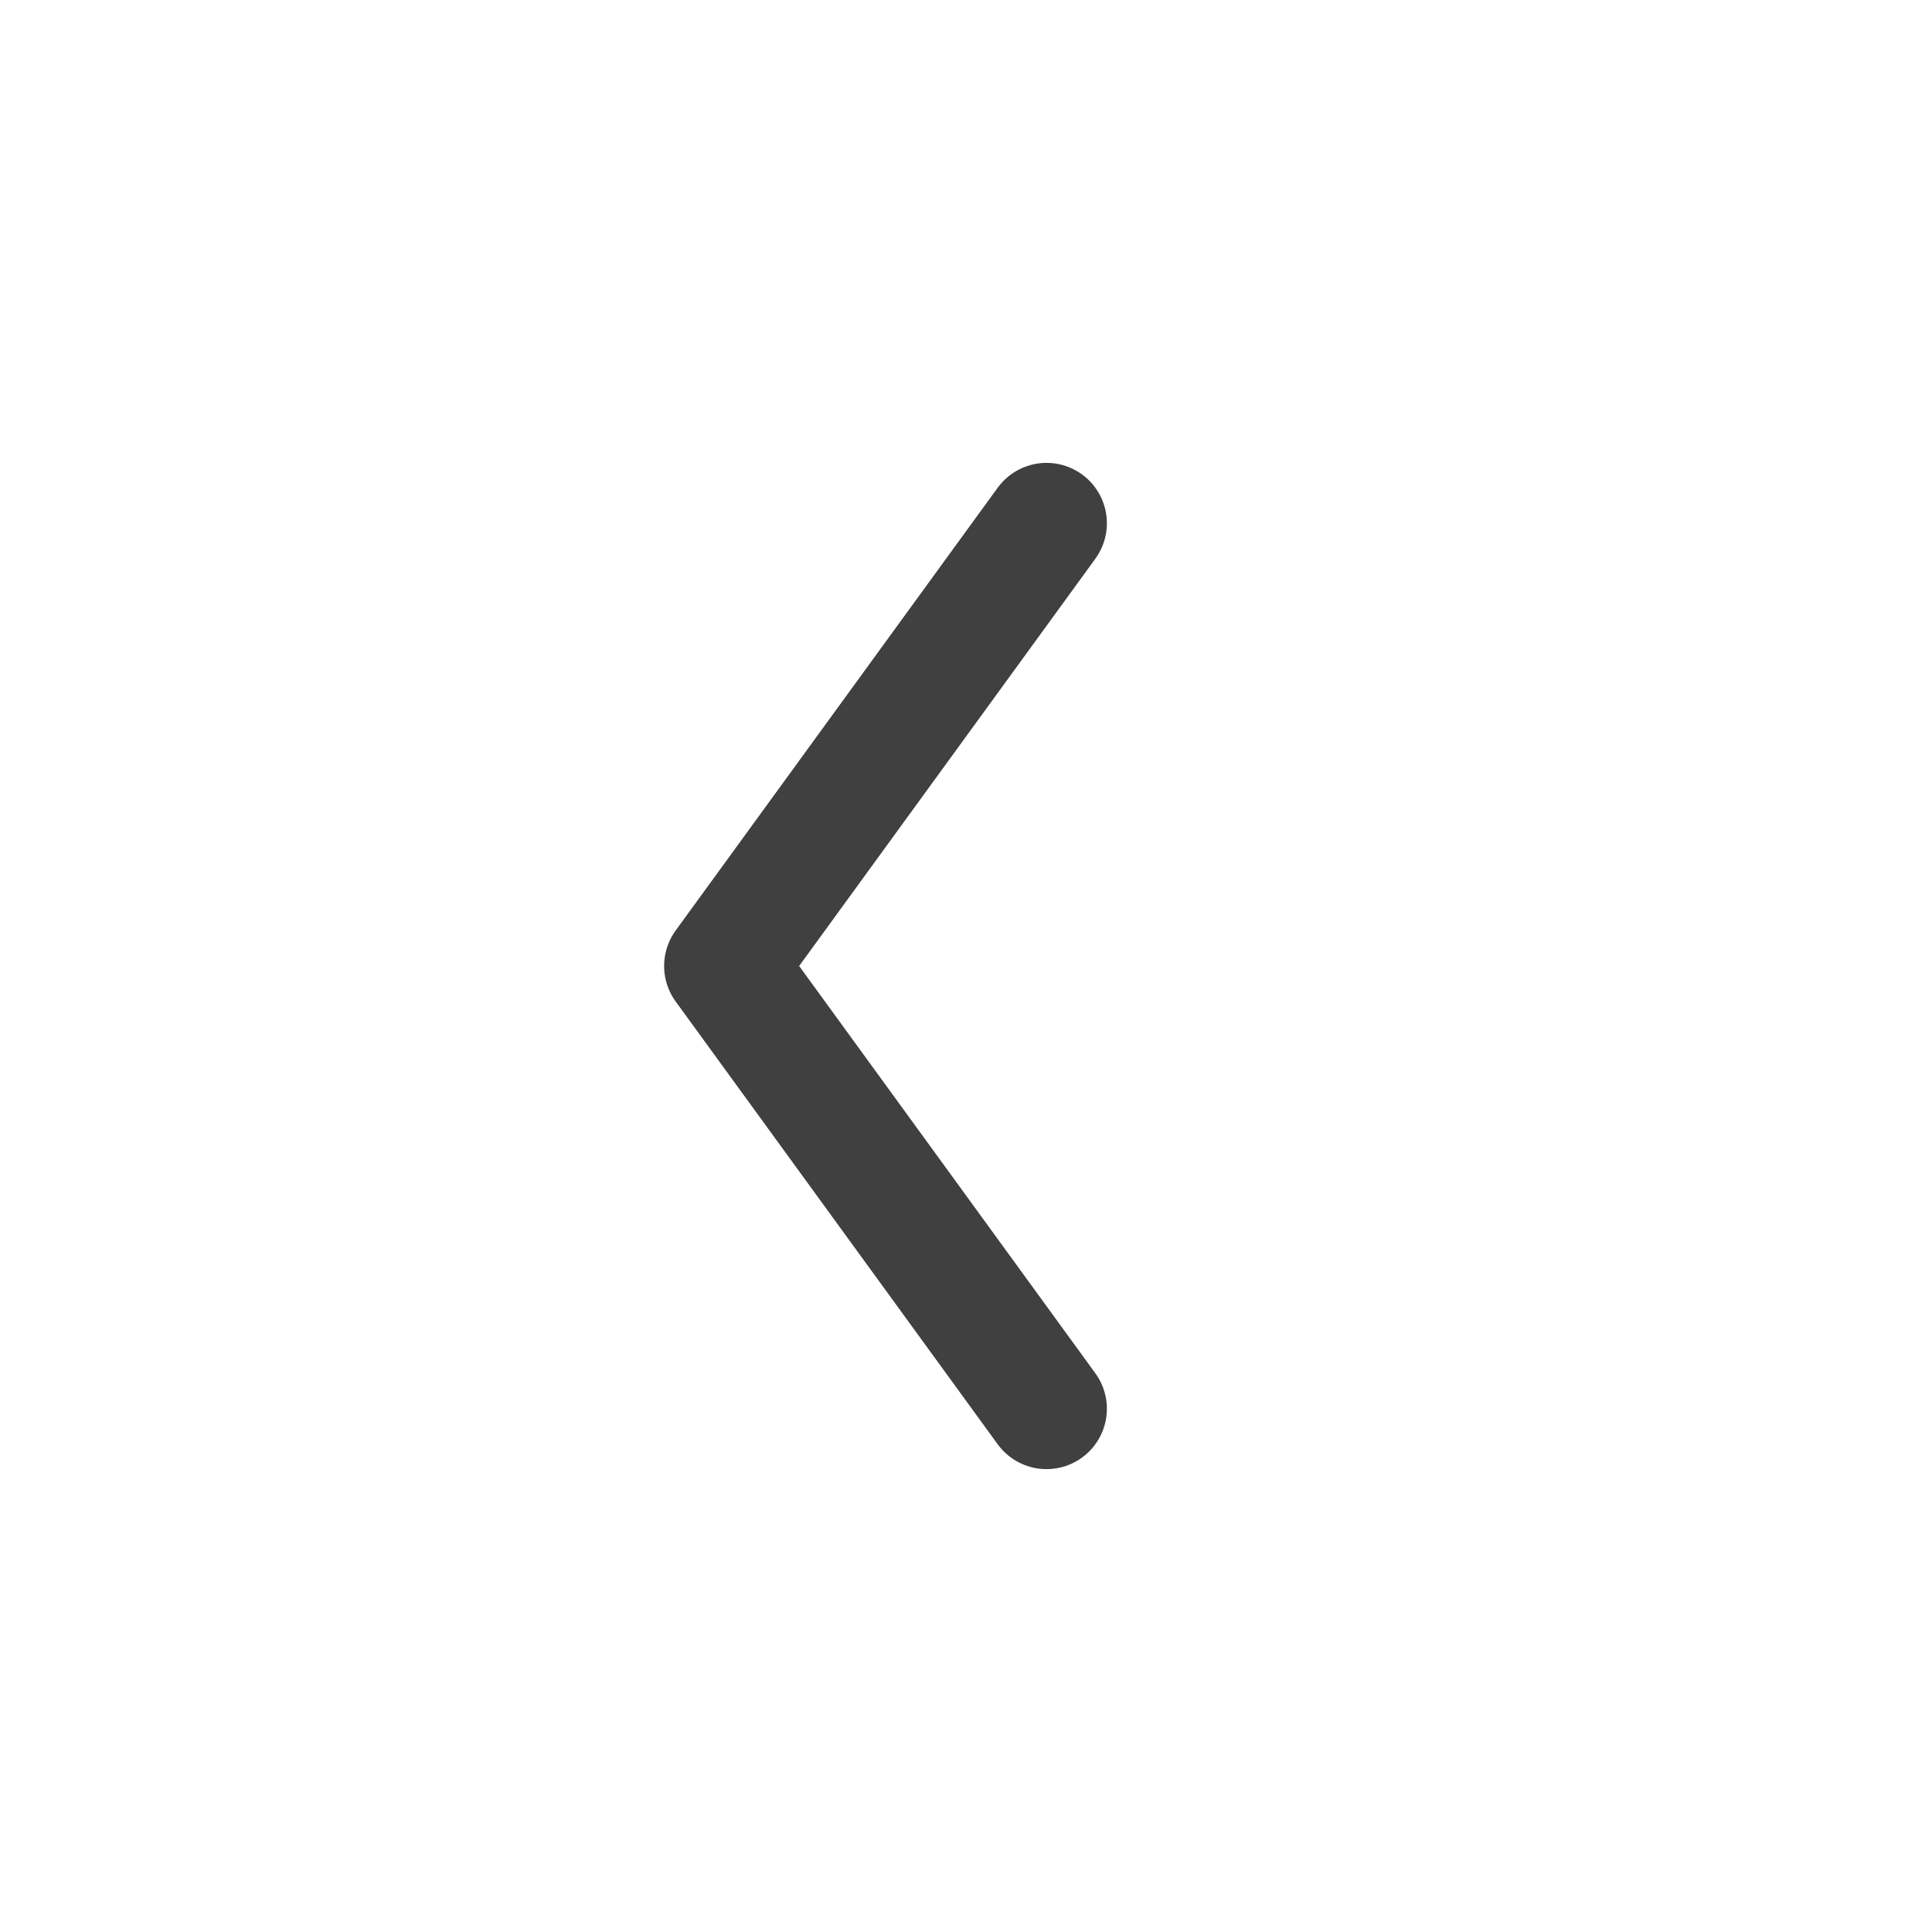
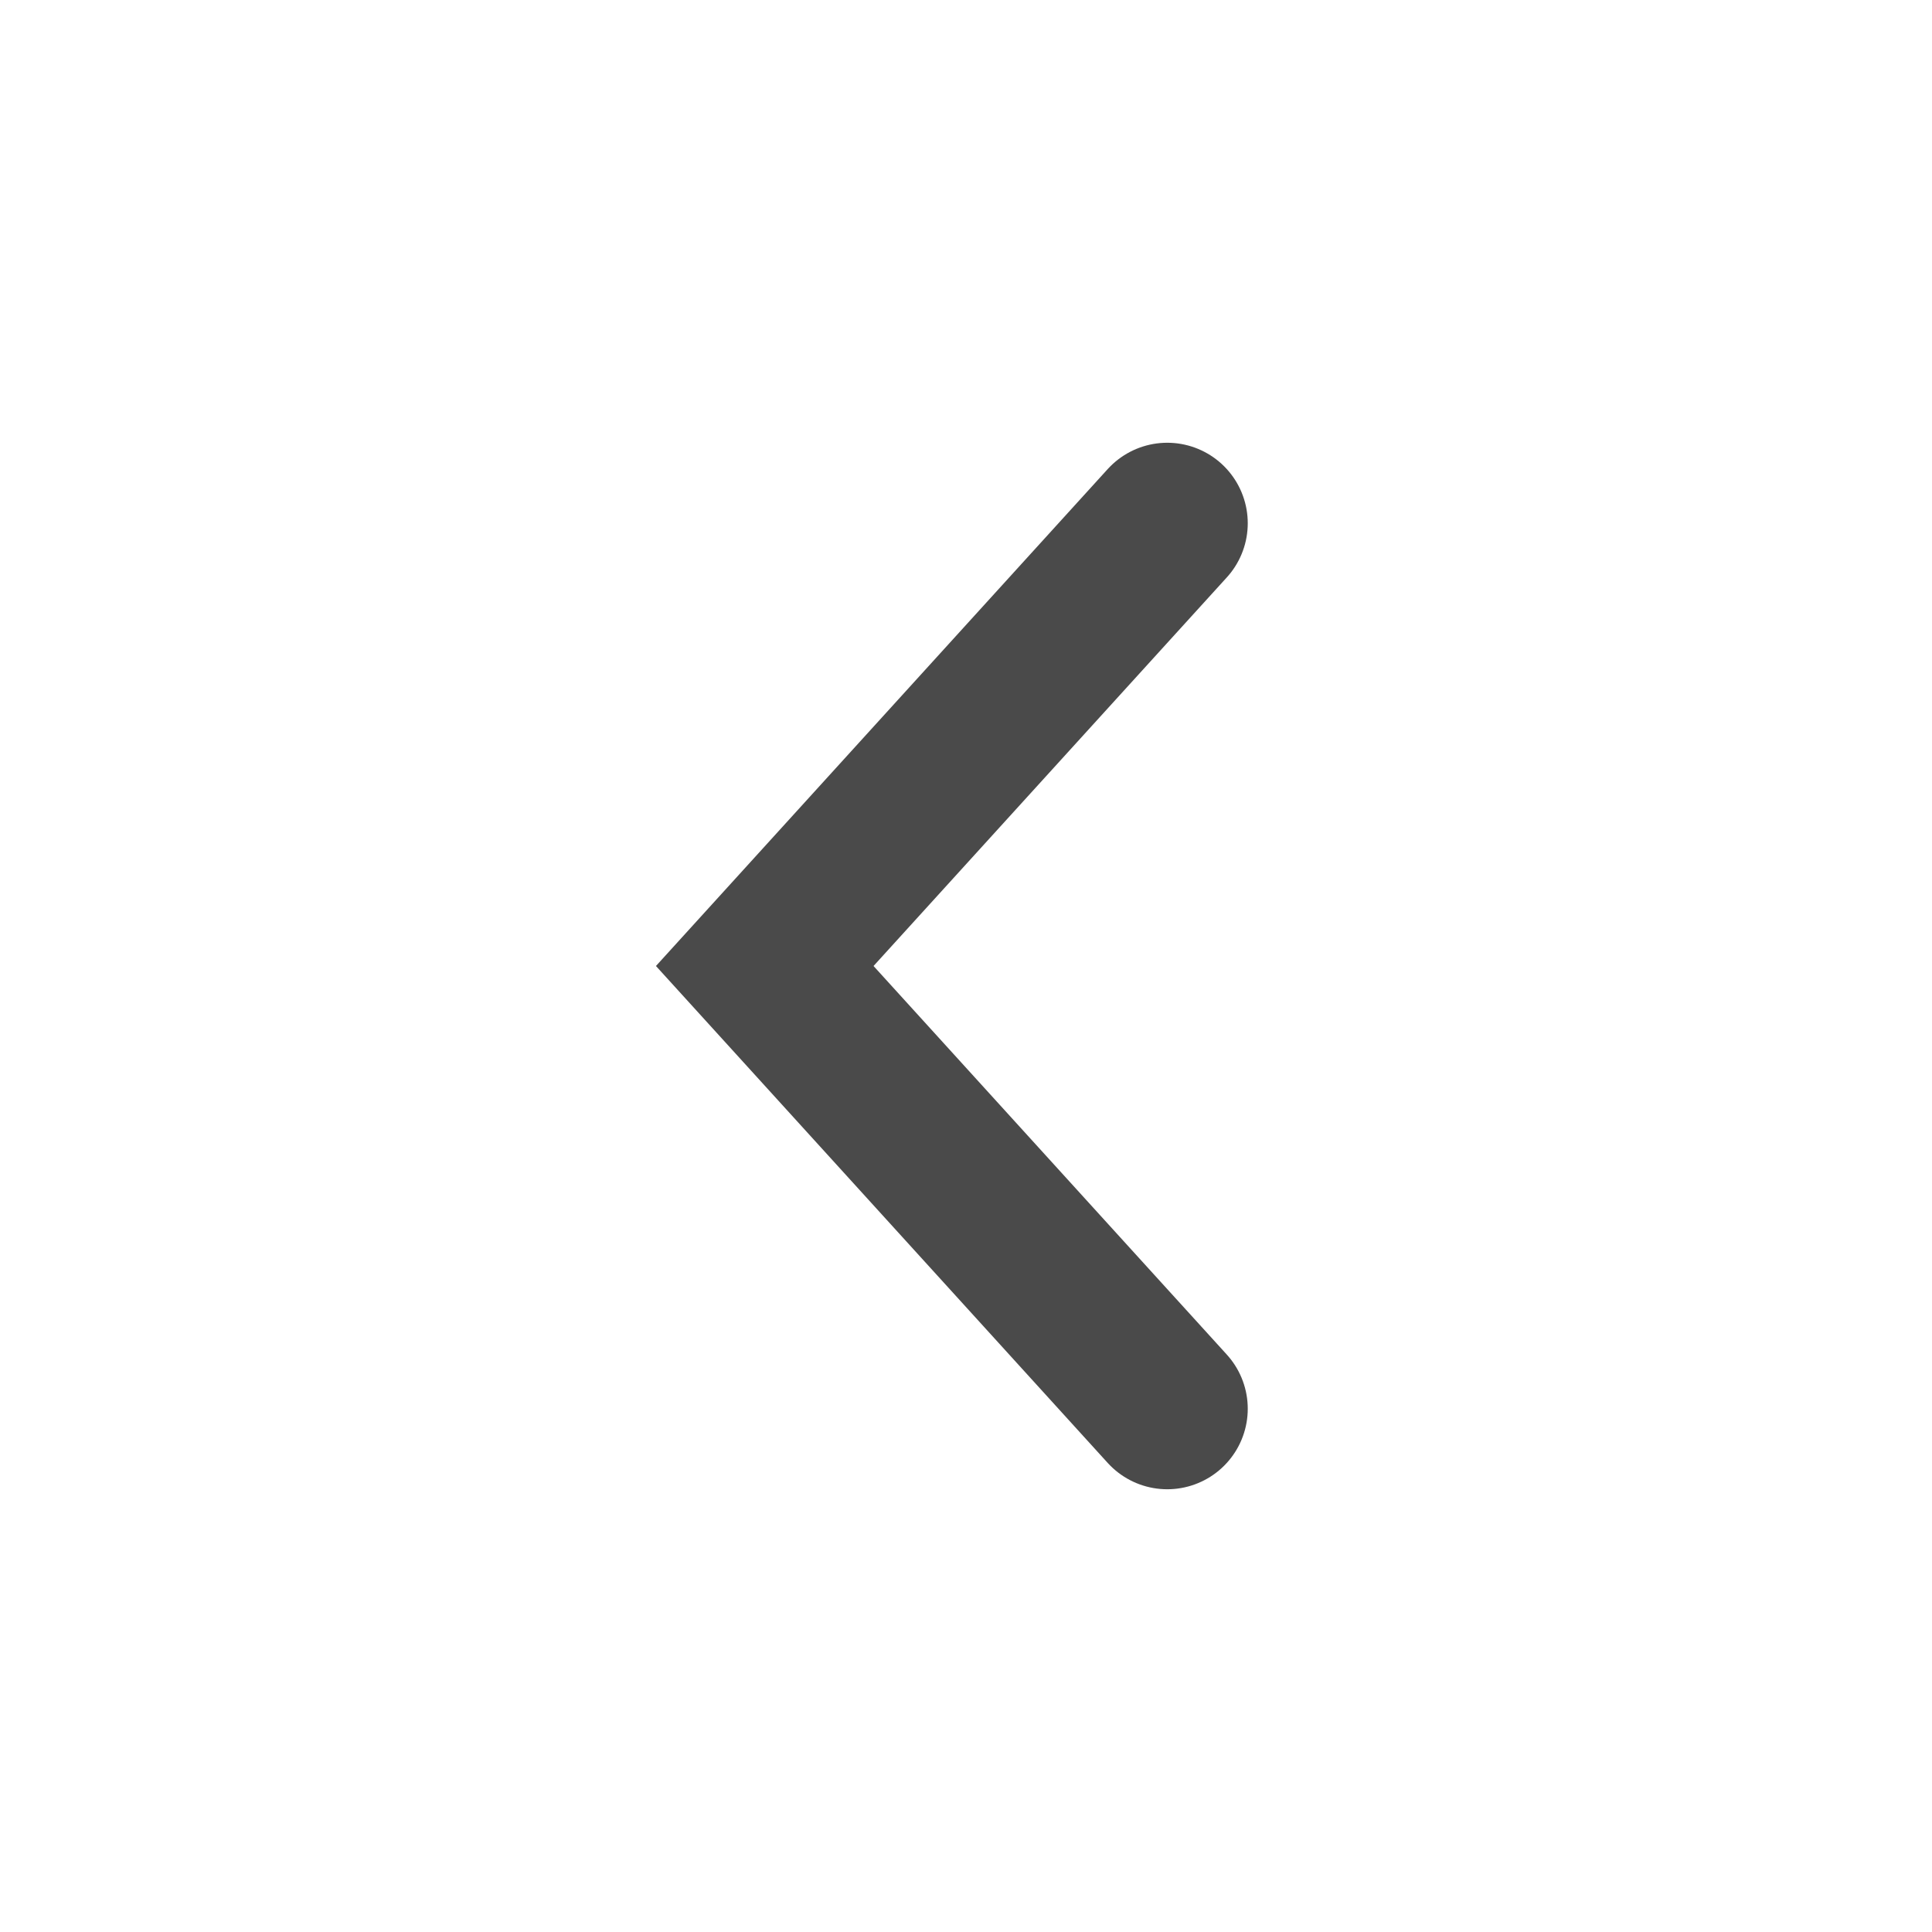
<svg xmlns="http://www.w3.org/2000/svg" width="24" height="24" viewBox="0 0 24 24" fill="none">
-   <path d="M13 6.5L9 12L13 17.5" stroke="#404040" stroke-width="1.5" stroke-linecap="round" stroke-linejoin="round" />
+   <path d="M14.5 6.5L9.5 12L14.5 17.5" stroke="#4A4A4A" stroke-width="2" stroke-linecap="round" />
</svg>
